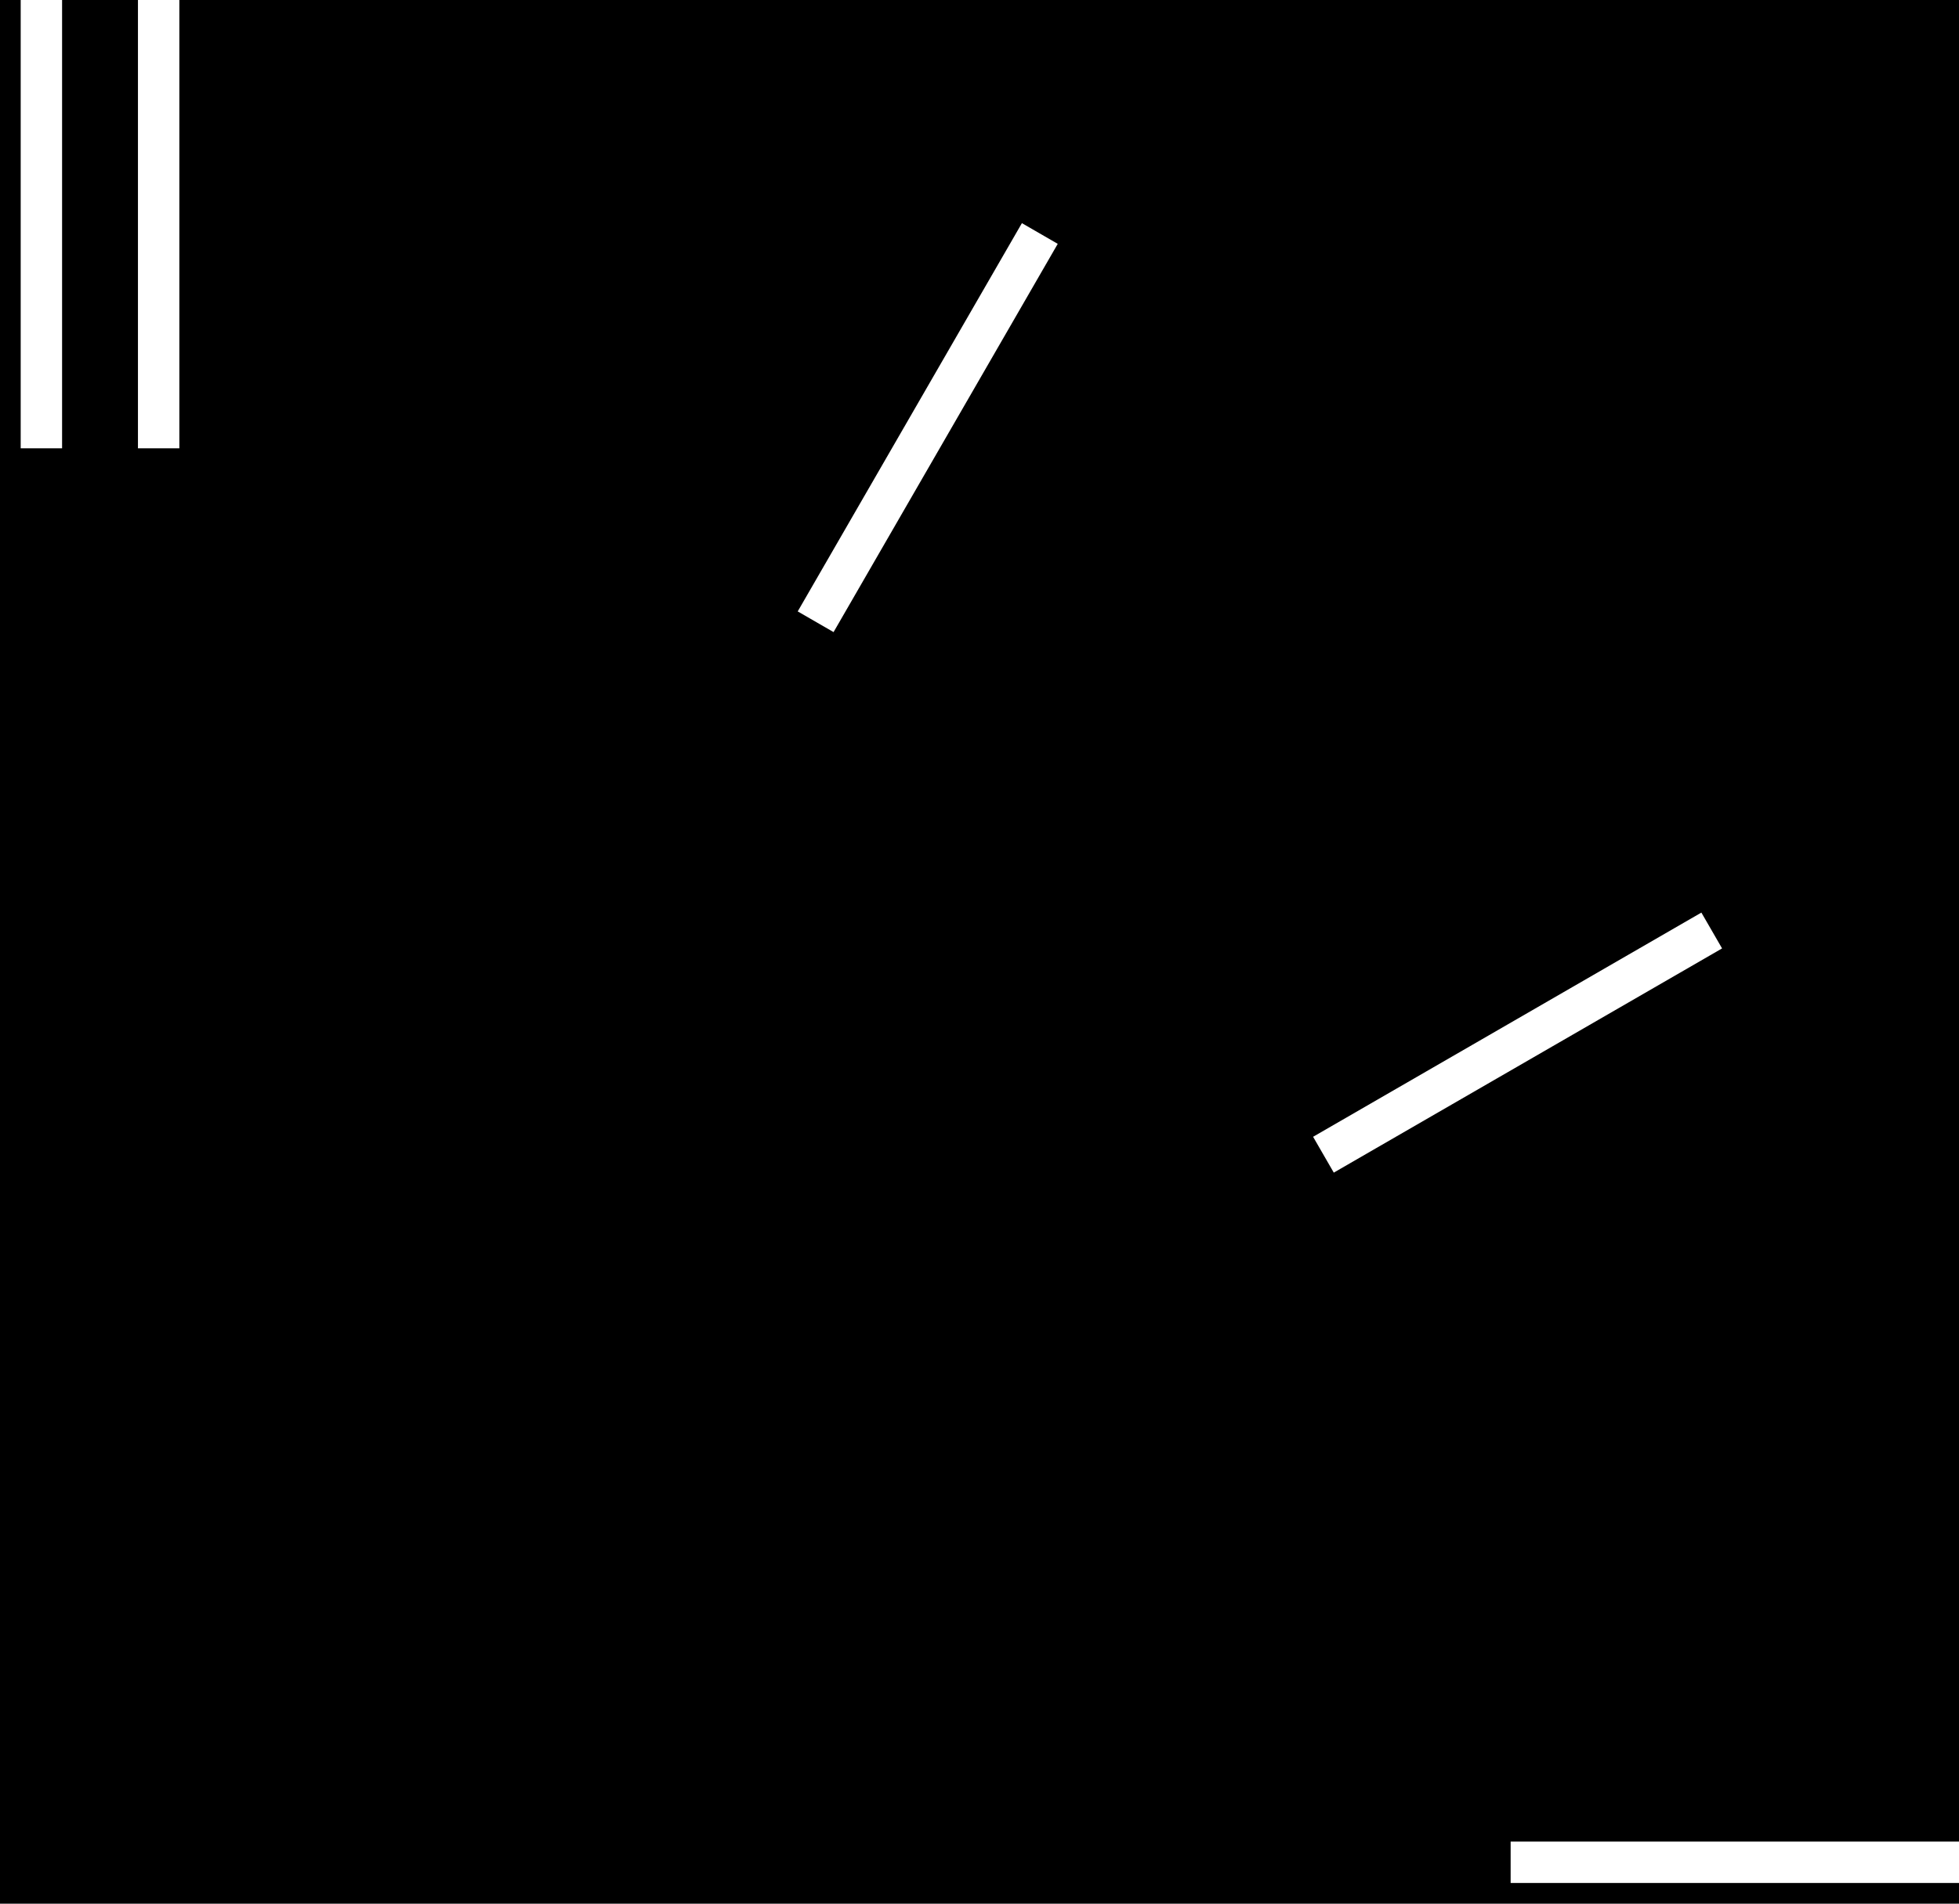
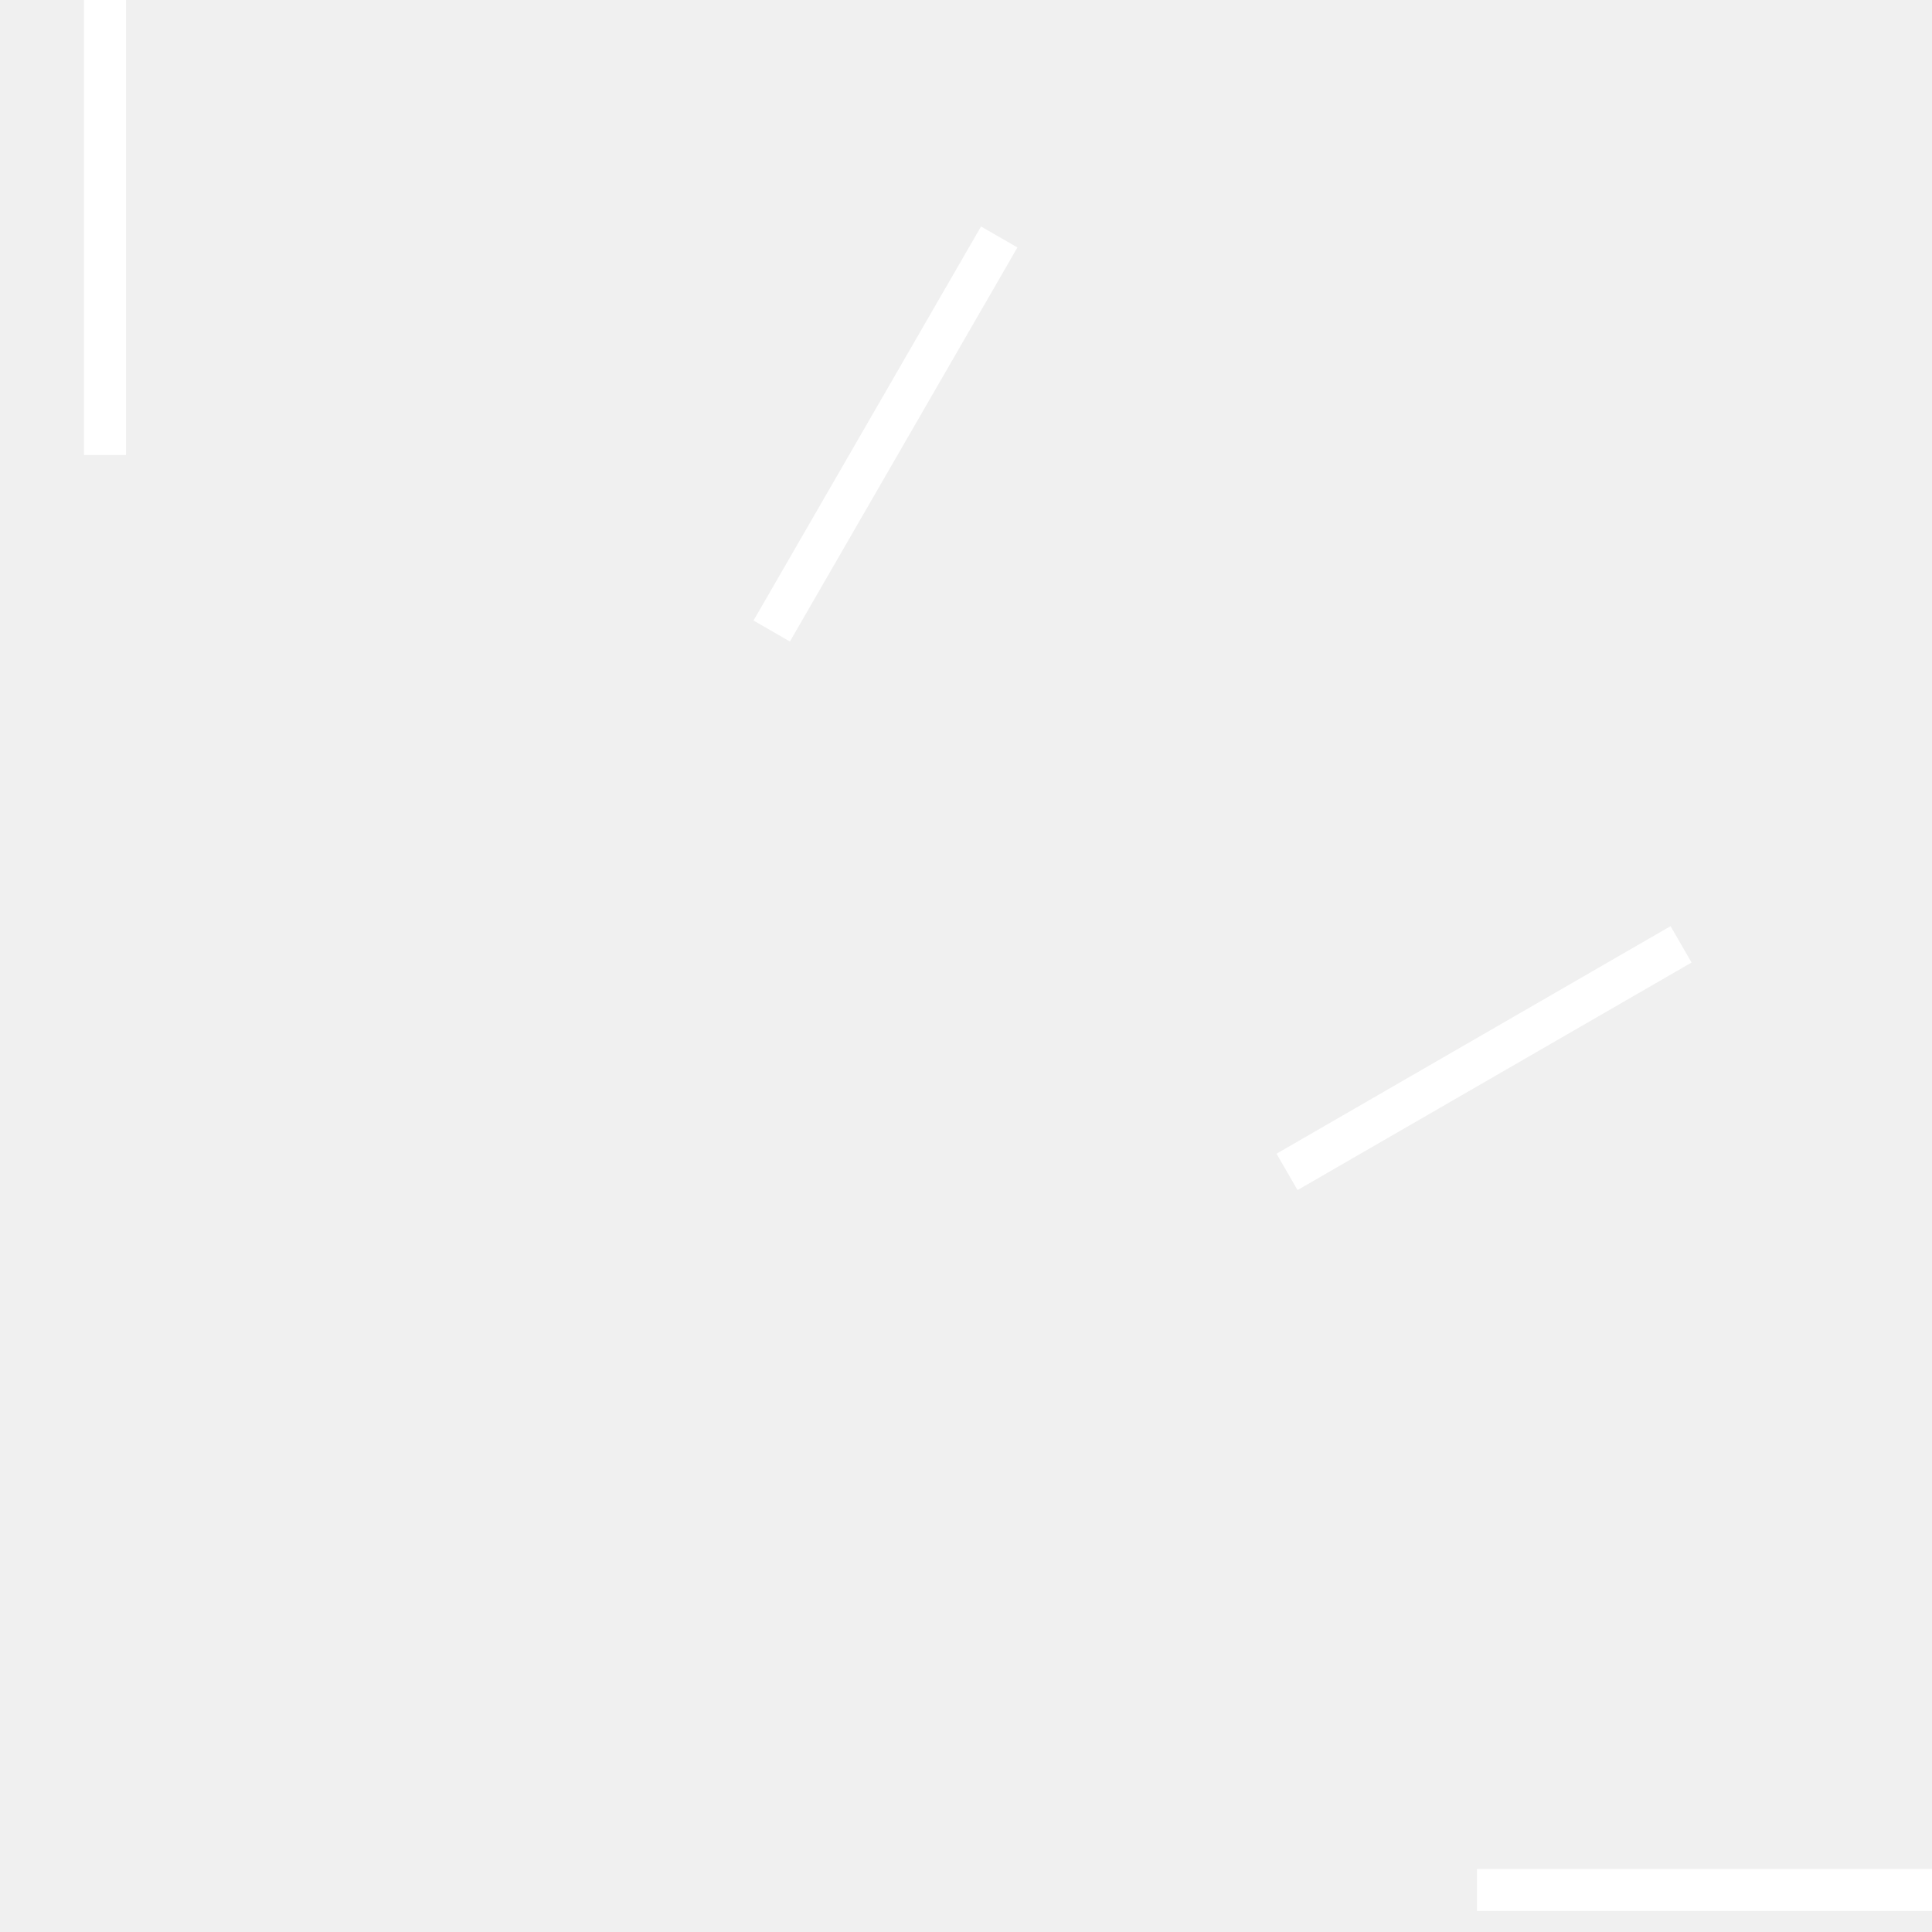
- <svg xmlns="http://www.w3.org/2000/svg" version="1.0" id="Layer_1" x="0px" y="0px" width="284px" height="276px" viewBox="0 0 284 276" enable-background="new 0 0 284 276" xml:space="preserve">
-   <rect width="284" height="276" />
-   <rect x="3" fill="#FFFFFF" width="6" height="65" />
-   <rect x="20" fill="#FFFFFF" width="6" height="65" />
-   <rect x="219" y="267" fill="#FFFFFF" width="65" height="6" />
-   <rect x="217" y="118.652" transform="matrix(0.5001 0.866 -0.866 0.5001 240.8832 -114.9509)" fill="#FFFFFF" width="5.999" height="65.001" />
-   <rect x="131.5" y="29.499" transform="matrix(0.866 0.5 -0.5 0.866 49.0183 -58.9429)" fill="#FFFFFF" width="6" height="65.001" />
+ <svg xmlns="http://www.w3.org/2000/svg" version="1.0" id="Layer_1" x="0px" y="0px" width="276px" height="276px" viewBox="0 0 276 276" enable-background="new 0 0 276 276" xml:space="preserve">
+   <rect x="12" fill="#FFFFFF" width="6" height="65" />
+   <rect x="211" y="267" fill="#FFFFFF" width="65" height="6" />
+   <rect x="209" y="118.652" transform="matrix(0.5001 0.866 -0.866 0.5001 236.8836 -108.0229)" fill="#FFFFFF" width="5.999" height="65.001" />
+   <rect x="123.5" y="29.499" transform="matrix(0.866 0.5 -0.5 0.866 47.9465 -54.9429)" fill="#FFFFFF" width="6" height="65.001" />
  <g>
</g>
  <g>
</g>
  <g>
</g>
  <g>
</g>
  <g>
</g>
  <g>
</g>
</svg>
